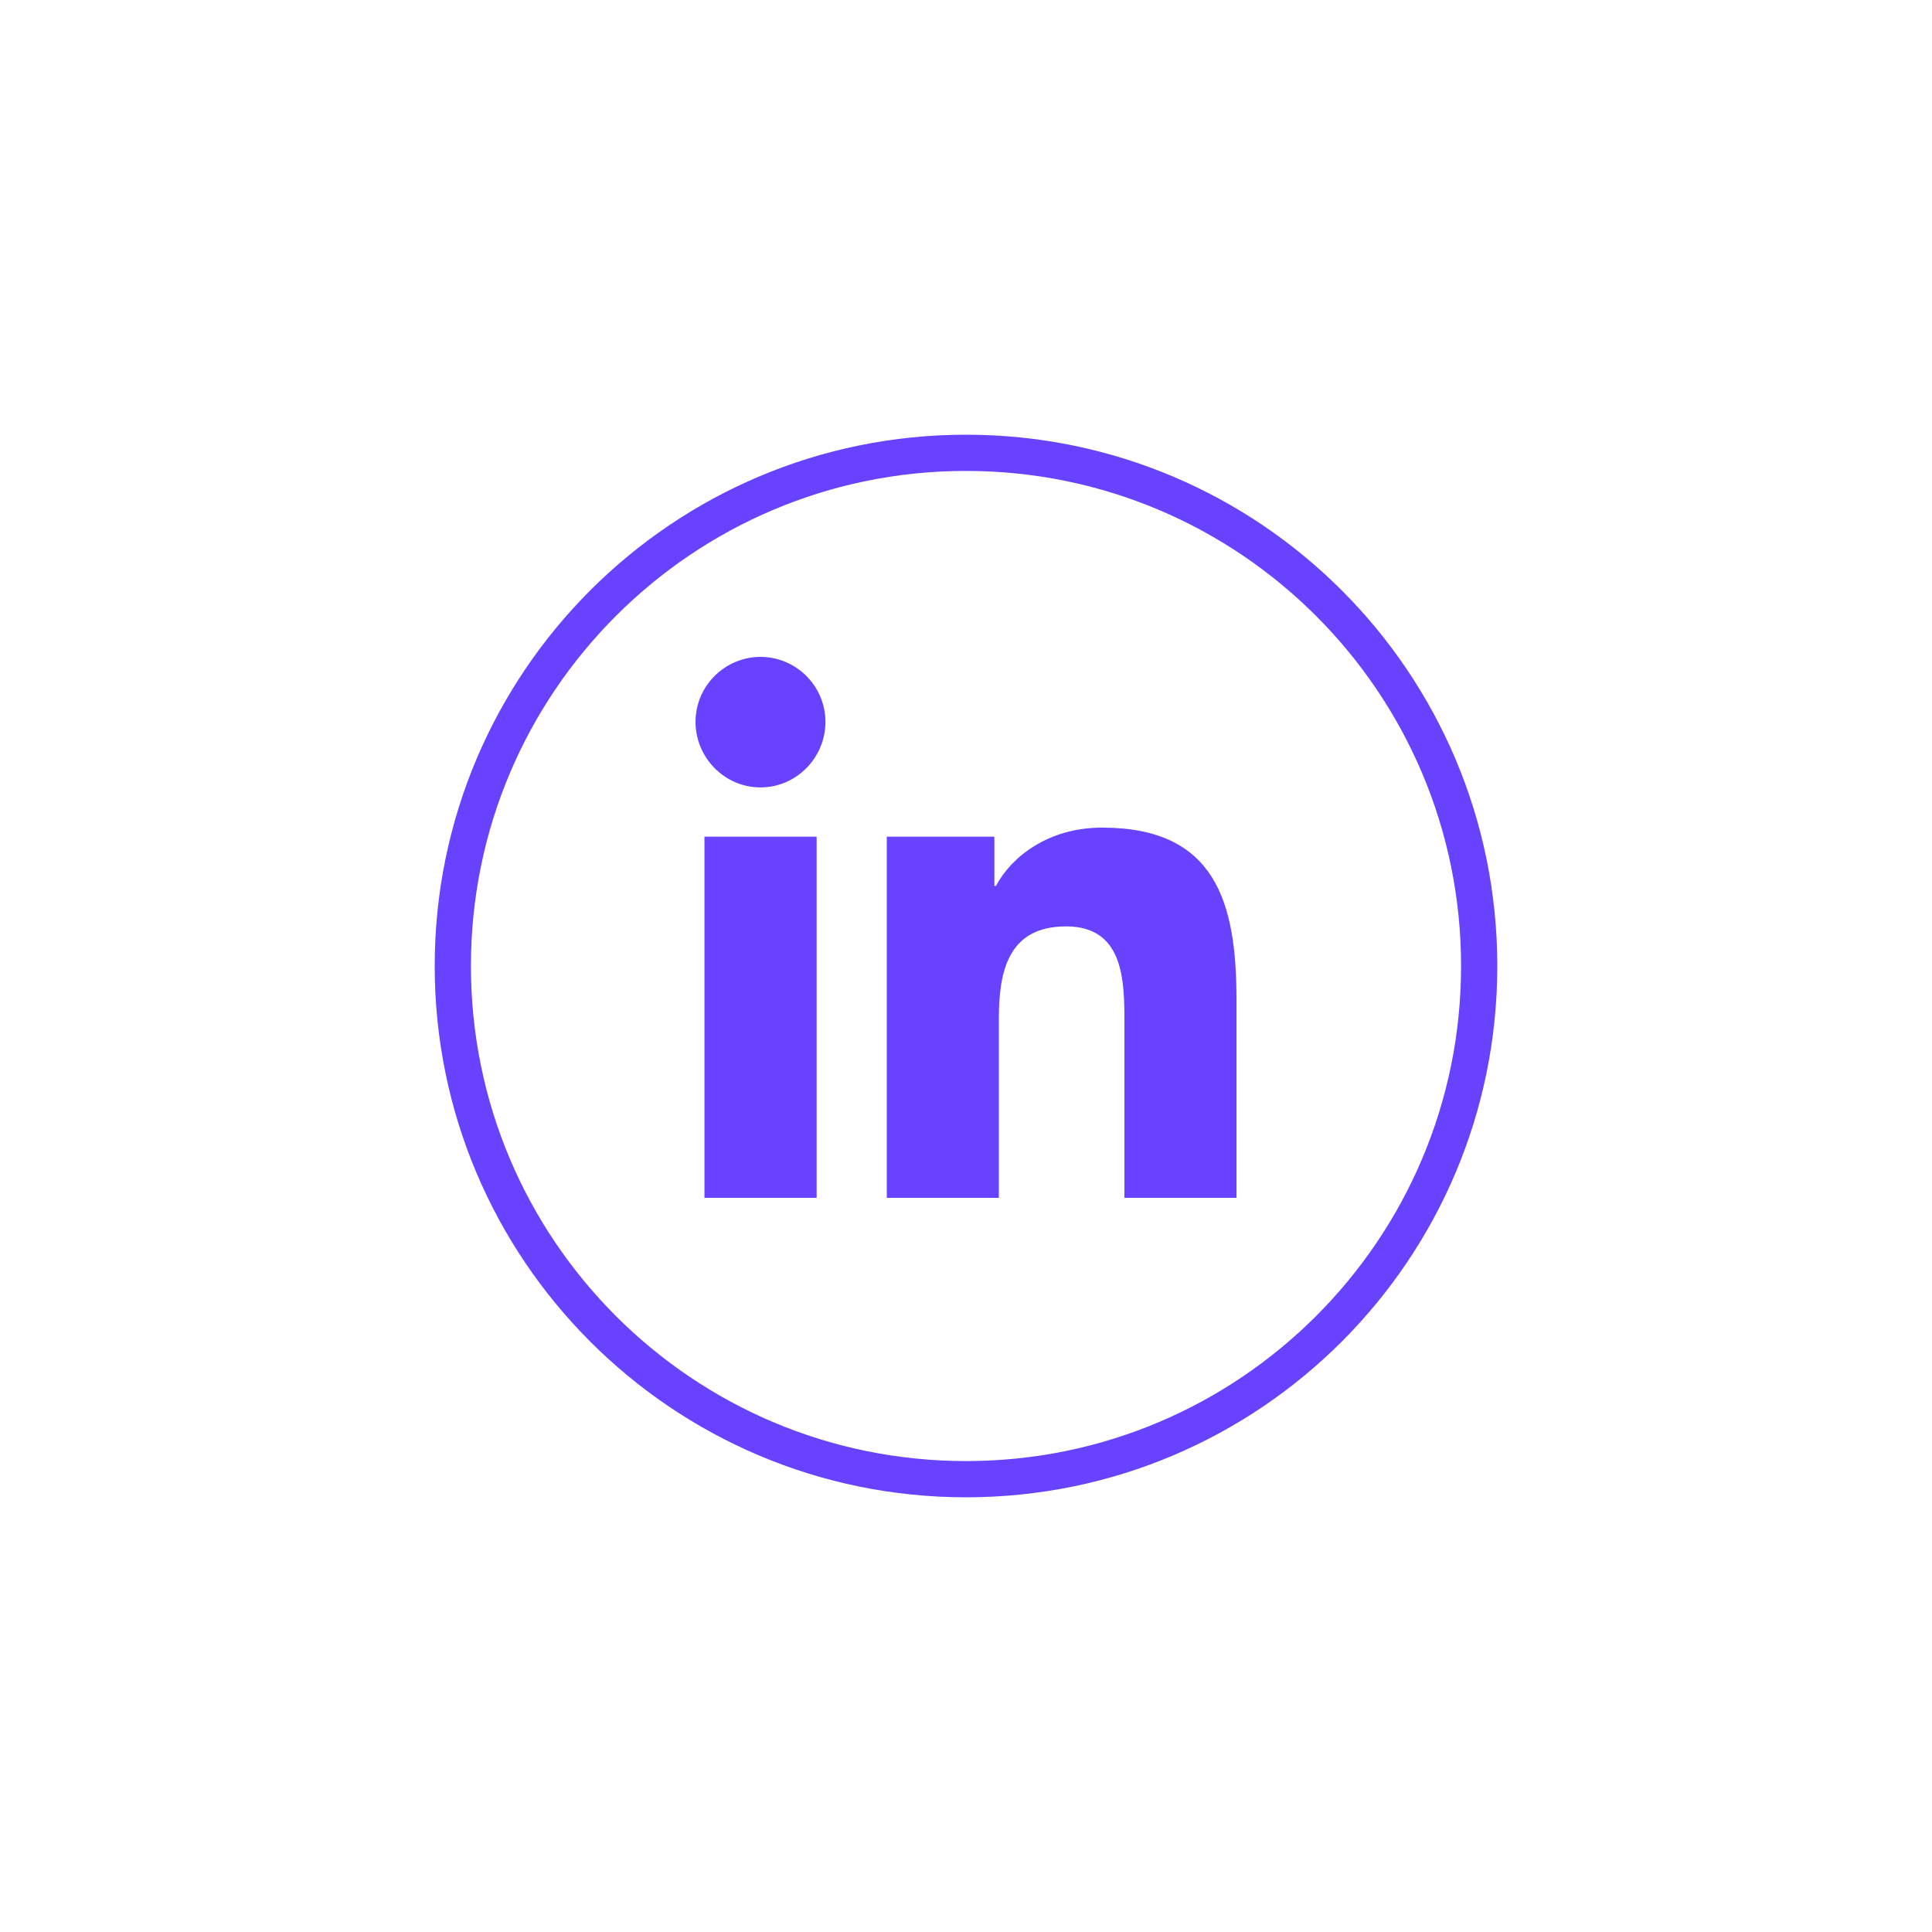
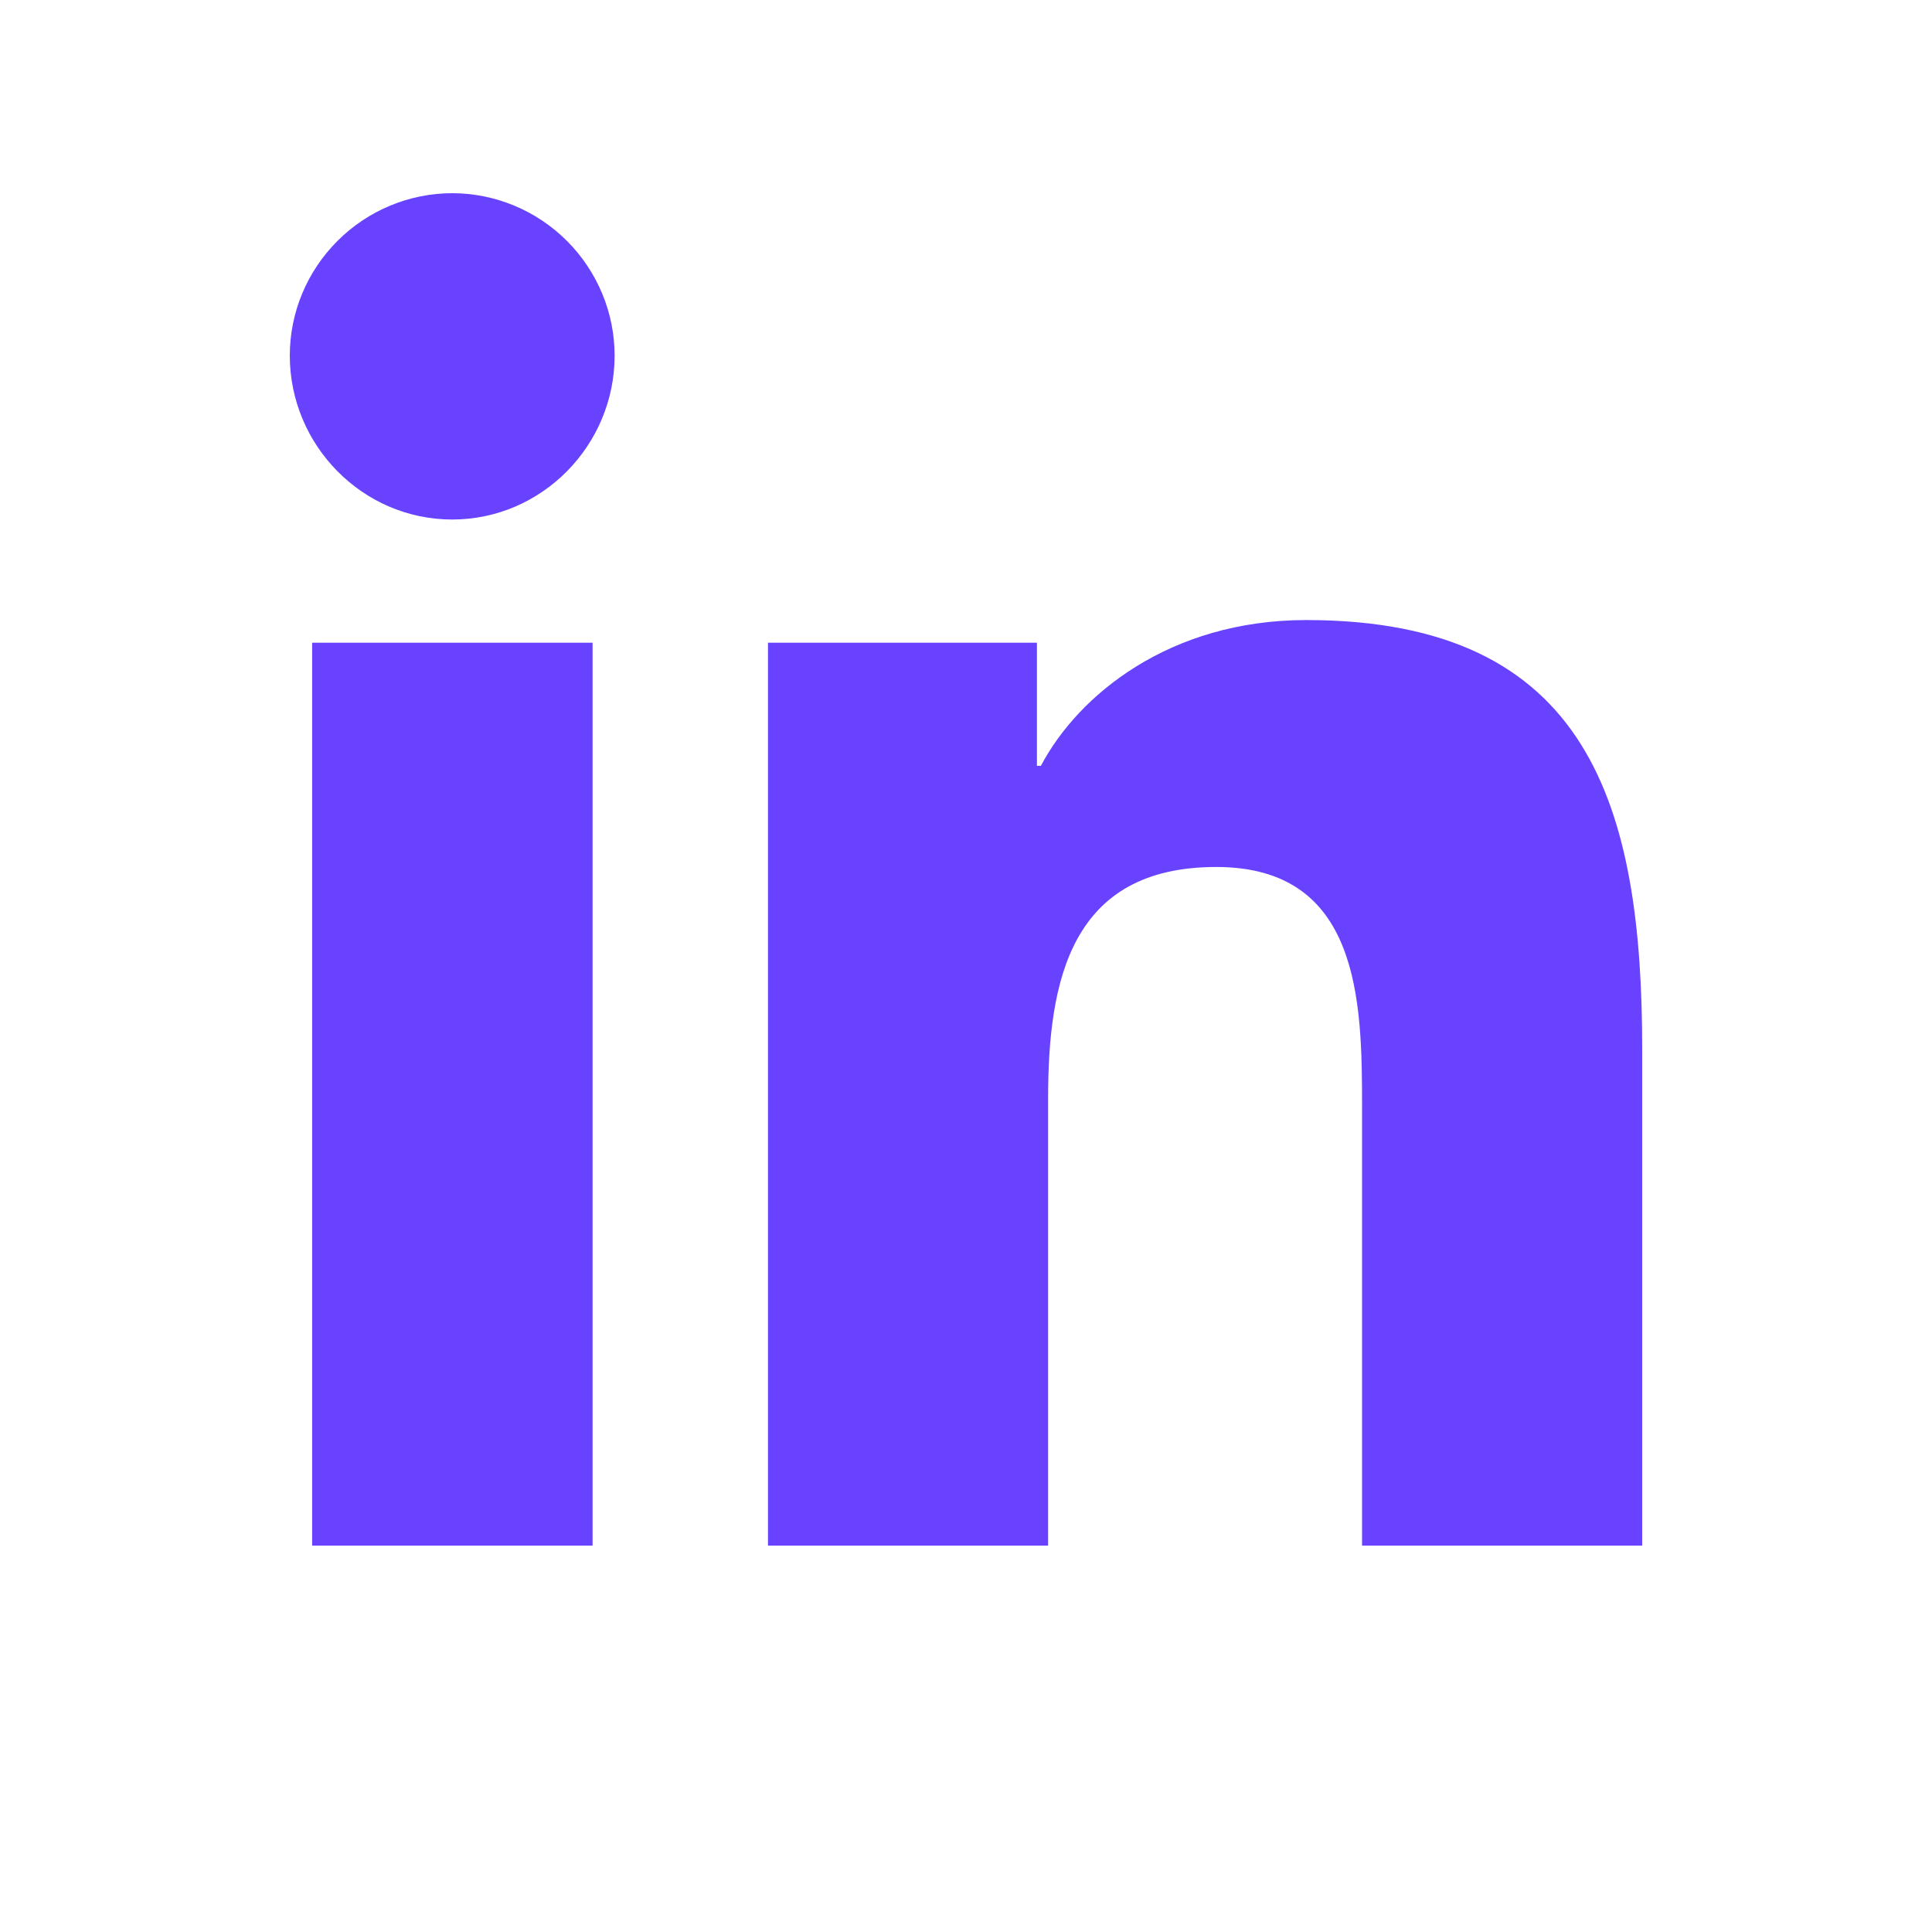
<svg xmlns="http://www.w3.org/2000/svg" width="800" zoomAndPan="magnify" viewBox="0 0 600 600" height="800" preserveAspectRatio="xMidYMid meet" version="1.0">
-   <defs>
-     <clipPath id="66486fd9d1">
-       <path d="M 135 135 L 465 135 L 465 465 L 135 465 Z M 135 135 " clip-rule="nonzero" />
-     </clipPath>
-     <clipPath id="873f076831">
-       <path d="M 300 135 C 208.871 135 135 208.871 135 300 C 135 391.129 208.871 465 300 465 C 391.129 465 465 391.129 465 300 C 465 208.871 391.129 135 300 135 Z M 300 135 " clip-rule="nonzero" />
-     </clipPath>
-   </defs>
-   <g clip-path="url(#66486fd9d1)">
-     <g clip-path="url(#873f076831)">
-       <path stroke-linecap="butt" transform="matrix(0.75, 0, 0, 0.75, 135, 135)" fill="none" stroke-linejoin="miter" d="M 220 -0 C 98.495 -0 0 98.495 0 220 C 0 341.505 98.495 440 220 440 C 341.5 440 440 341.505 440 220 C 440 98.495 341.5 -0 220 -0 Z M 220 -0 " stroke="#6942ff" stroke-width="30" stroke-opacity="1" stroke-miterlimit="4" />
-     </g>
-   </g>
-   <path fill="#6942ff" d="M 253.613 372 L 218.773 372 L 218.773 259.836 L 253.613 259.836 Z M 236.176 244.539 C 225.039 244.539 216 235.312 216 224.176 C 216 218.812 218.137 213.711 221.926 209.926 C 225.711 206.137 230.852 204 236.176 204 C 241.5 204 246.637 206.137 250.426 209.926 C 254.211 213.711 256.352 218.852 256.352 224.176 C 256.352 235.312 247.312 244.539 236.176 244.539 Z M 383.961 372 L 349.199 372 L 349.199 317.398 C 349.199 304.387 348.938 287.699 331.086 287.699 C 312.977 287.699 310.199 301.836 310.199 316.461 L 310.199 372 L 275.398 372 L 275.398 259.836 L 308.812 259.836 L 308.812 275.137 L 309.301 275.137 C 313.949 266.324 325.312 257.023 342.262 257.023 C 377.512 257.023 384 280.238 384 310.387 L 384 372 Z M 383.961 372 " fill-opacity="1" fill-rule="nonzero" />
+   <path fill="#6942ff" d="M 184.031 480 L 96.938 480 L 96.938 199.594 L 184.031 199.594 Z M 140.438 161.344 C 112.594 161.344 90 138.281 90 110.438 C 90 97.031 95.344 84.281 104.812 74.812 C 114.281 65.344 127.125 60 140.438 60 C 153.75 60 166.594 65.344 176.062 74.812 C 185.531 84.281 190.875 97.125 190.875 110.438 C 190.875 138.281 168.281 161.344 140.438 161.344 Z M 509.906 480 L 423 480 L 423 343.5 C 423 310.969 422.344 269.25 377.719 269.25 C 332.438 269.25 325.5 304.594 325.5 341.156 L 325.5 480 L 238.5 480 L 238.5 199.594 L 322.031 199.594 L 322.031 237.844 L 323.25 237.844 C 334.875 215.812 363.281 192.562 405.656 192.562 C 493.781 192.562 510 250.594 510 325.969 L 510 480 Z M 509.906 480 " fill-opacity="1" fill-rule="nonzero" />
</svg>
